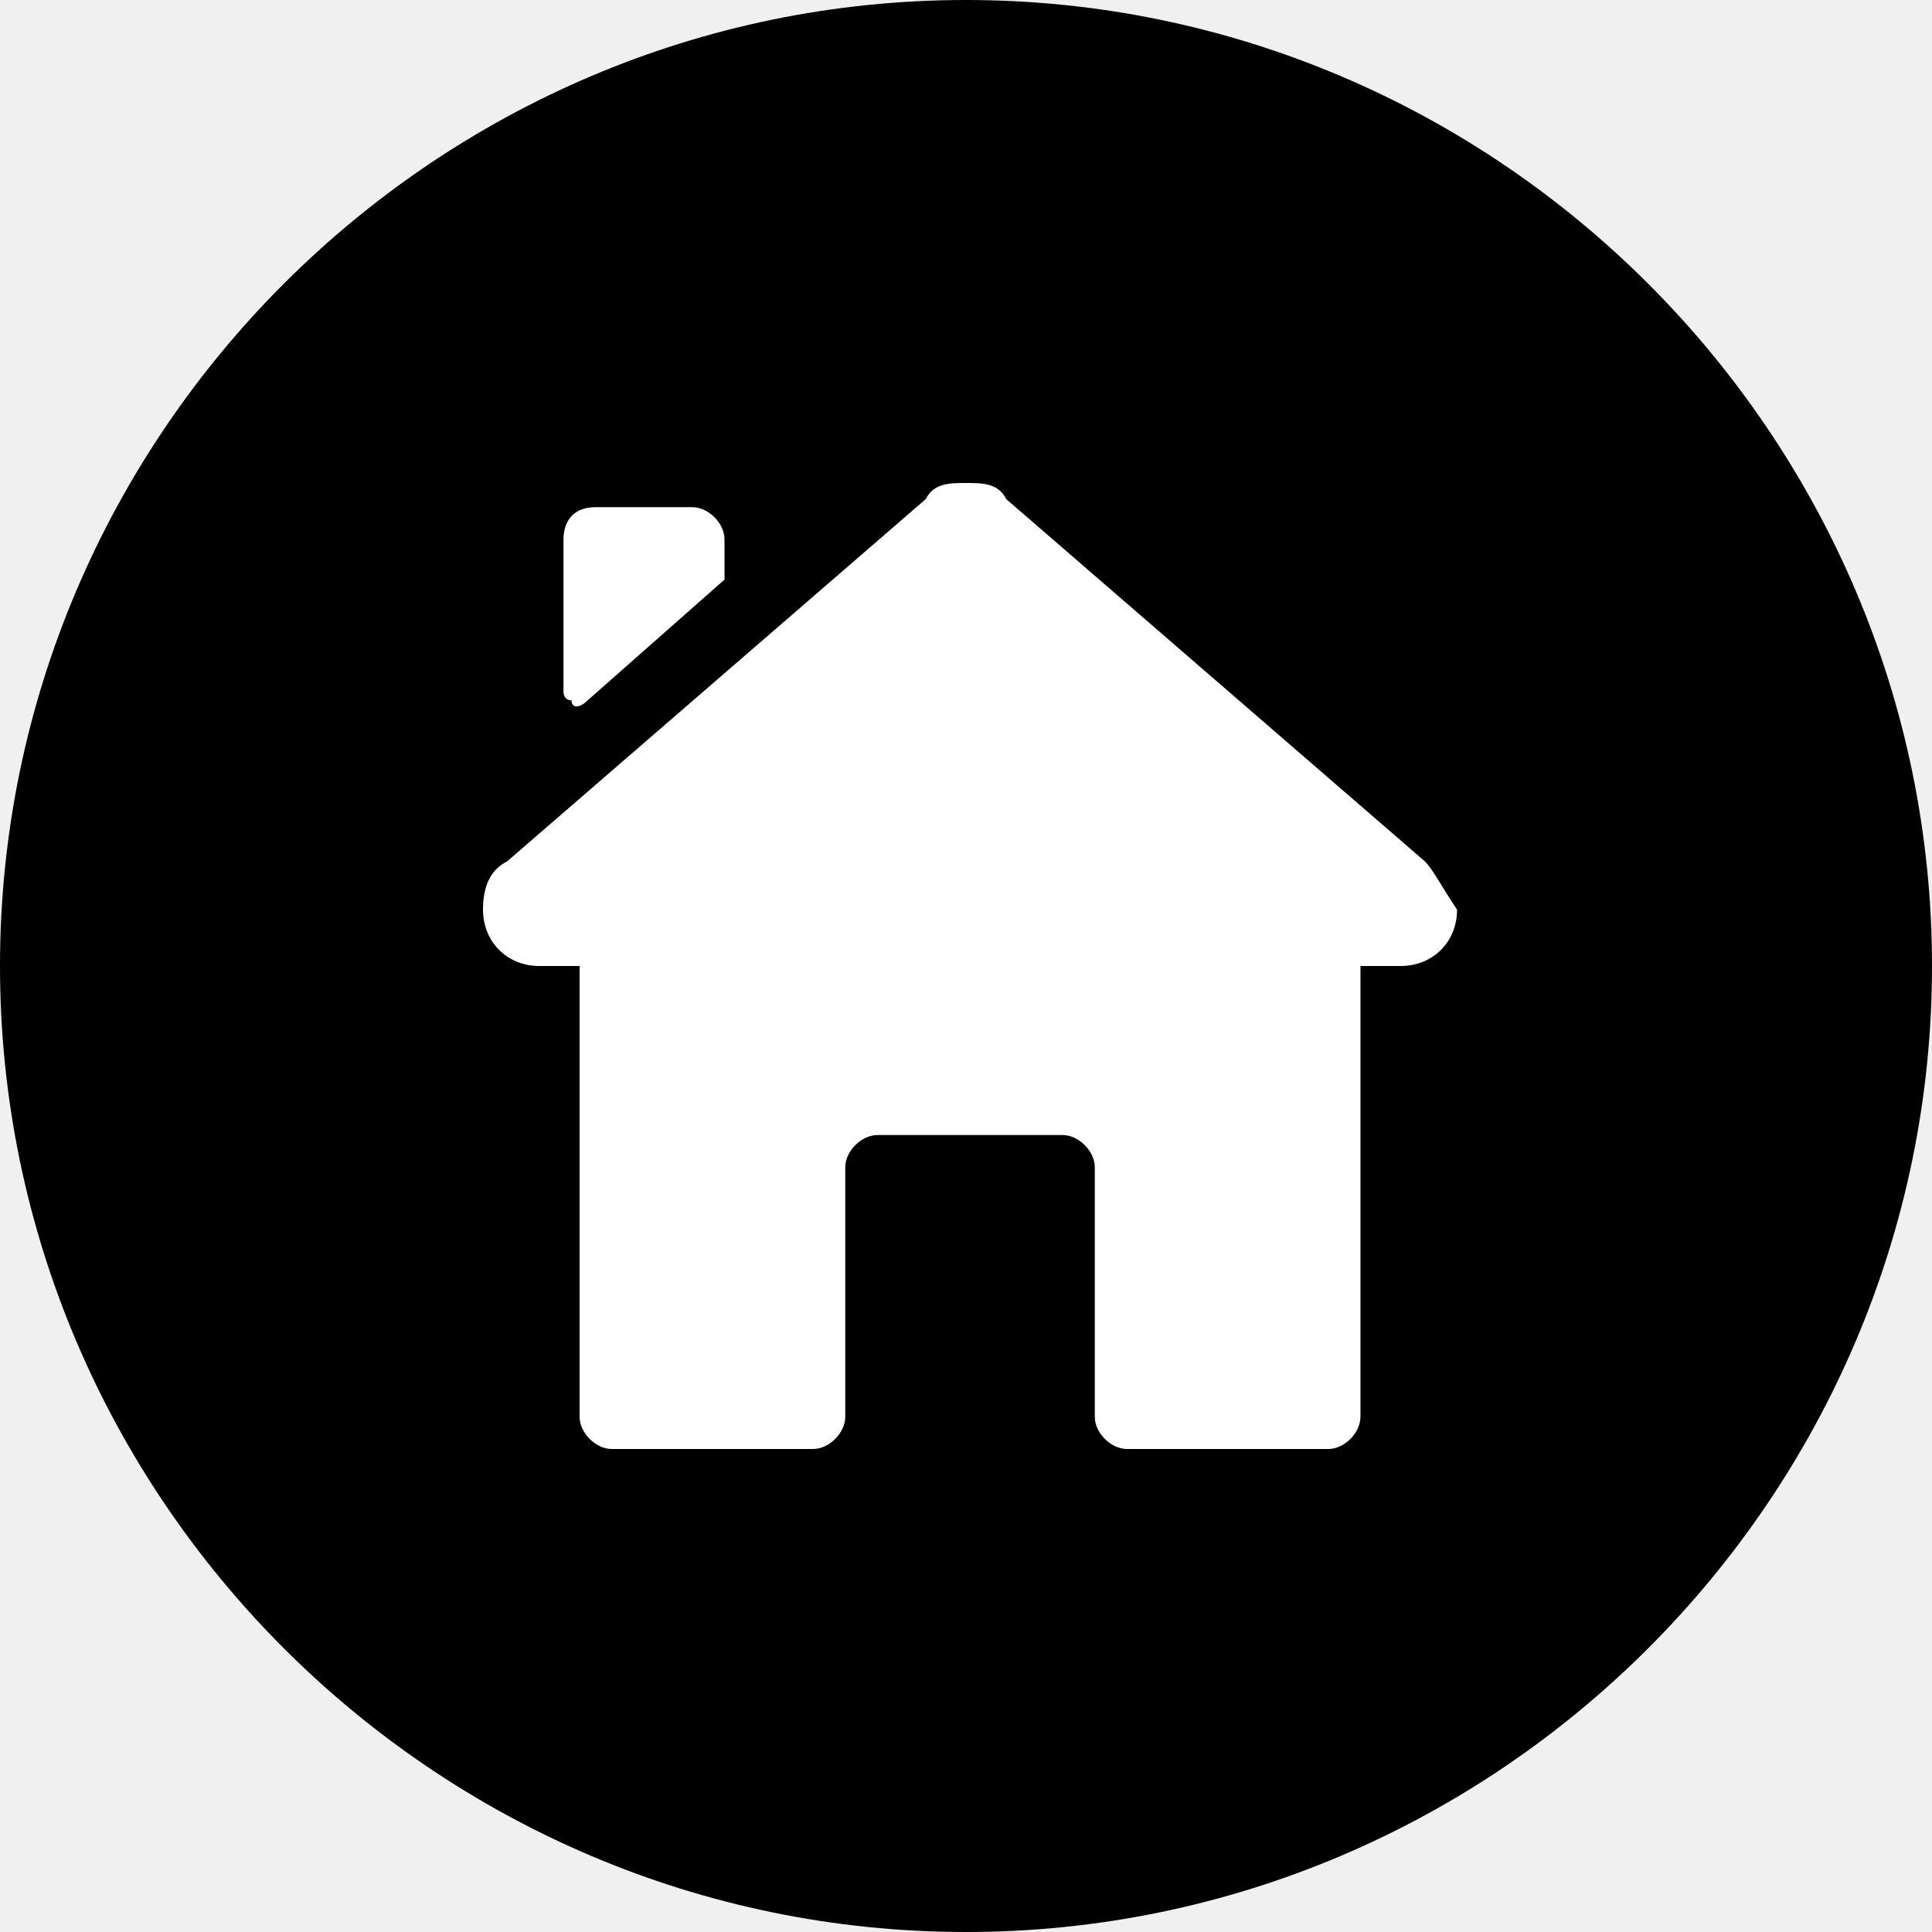
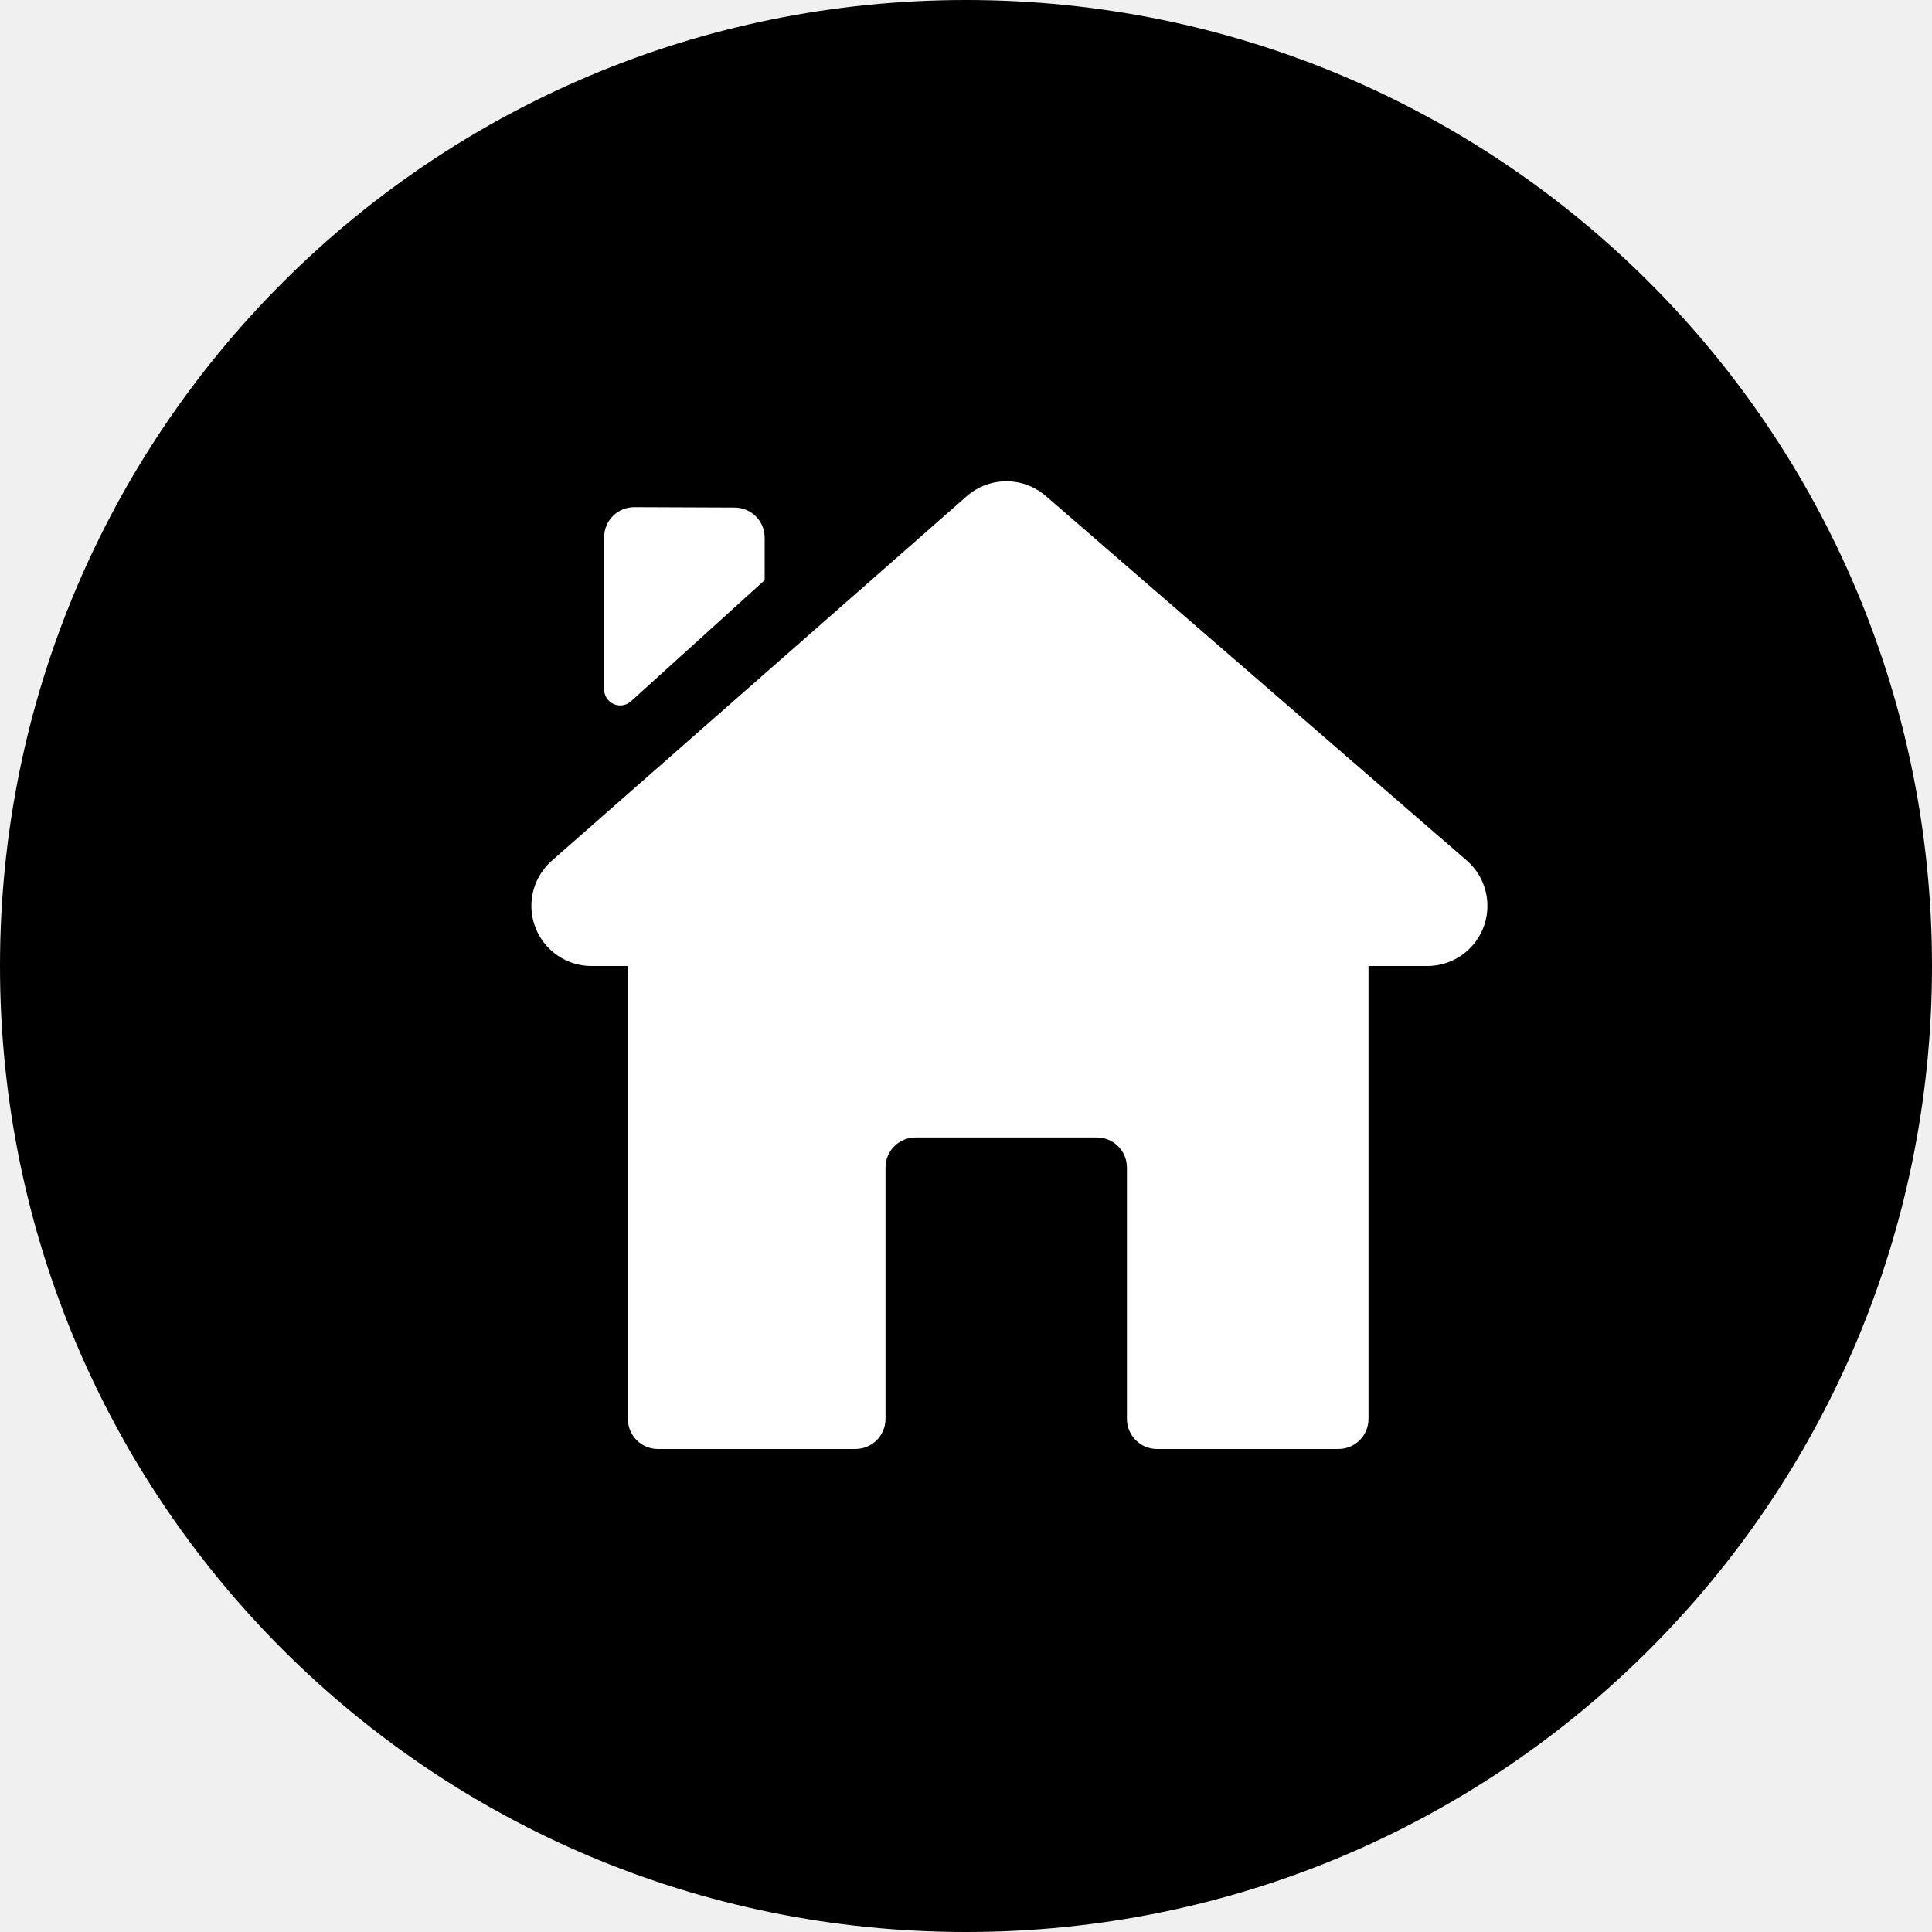
- <svg xmlns="http://www.w3.org/2000/svg" viewBox="0 0 24 24">
-   <path d="M12 0C5.4 0 0 5.4 0 12s5.4 12 12 12 12-5.4 12-12S18.6 0 12 0z" />
-   <path d="M7.3 8.7L9 7.2v-.5c0-.2-.2-.4-.4-.4H7.4c-.3 0-.4.2-.4.4v1.9s0 .1.1.1c0 .1.1.1.2 0zm10.4 2l-5.2-4.5c-.1-.2-.3-.2-.5-.2s-.4 0-.5.2l-5.2 4.5c-.2.1-.3.3-.3.6 0 .4.3.7.7.7h.5v5.6c0 .2.2.4.4.4h2.5c.2 0 .4-.2.4-.4v-3.1c0-.2.2-.4.4-.4h2.3c.2 0 .4.2.4.4v3.1c0 .2.2.4.4.4h2.5c.2 0 .4-.2.4-.4V12h.5c.4 0 .7-.3.7-.7-.2-.3-.3-.5-.4-.6z" fill-rule="evenodd" clip-rule="evenodd" fill="#fff" />
+ <svg xmlns="http://www.w3.org/2000/svg" version="1.1" id="Layer_1" x="0px" y="0px" viewBox="0 0 24 24" style="enable-background:new 0 0 24 24;" xml:space="preserve">
+   <style type="text/css">
+ 	.st0{fill-rule:evenodd;clip-rule:evenodd; }
+ 	.st1{fill-rule:evenodd;clip-rule:evenodd;fill:#FFFFFF;}
+ </style>
+   <path id="Path" class="st0" d="M12,0C5.36,0,0,5.36,0,12s5.36,12,12,12s12-5.36,12-12S18.64,0,12,0z" />
+   <path id="Combined-Shape" class="st1" d="M7.879,6.3l1.248,0.005c0.206,0.001,0.372,0.168,0.372,0.373v0.529l-1.66,1.504  C7.757,8.786,7.631,8.779,7.556,8.697C7.523,8.661,7.505,8.613,7.505,8.563v-1.89c0-0.206,0.167-0.373,0.373-0.373  C7.879,6.3,7.879,6.3,7.879,6.3z" />
+   <path class="st1" d="M18.22,10.689l-5.229-4.528c-0.282-0.244-0.701-0.243-0.982,0.003l-5.154,4.528  c-0.161,0.142-0.254,0.346-0.254,0.561C6.602,11.666,6.936,12,7.348,12H7.8v5.627C7.8,17.833,7.967,18,8.173,18h2.453  C10.833,18,11,17.833,11,17.627v-3.124c0-0.206,0.167-0.373,0.373-0.373h2.253c0.206,0,0.373,0.167,0.373,0.373v3.124  C14,17.833,14.167,18,14.373,18h2.253C16.833,18,17,17.833,17,17.627V12h0.731c0.217,0,0.423-0.094,0.564-0.258  C18.565,11.43,18.531,10.959,18.22,10.689z" />
</svg>
